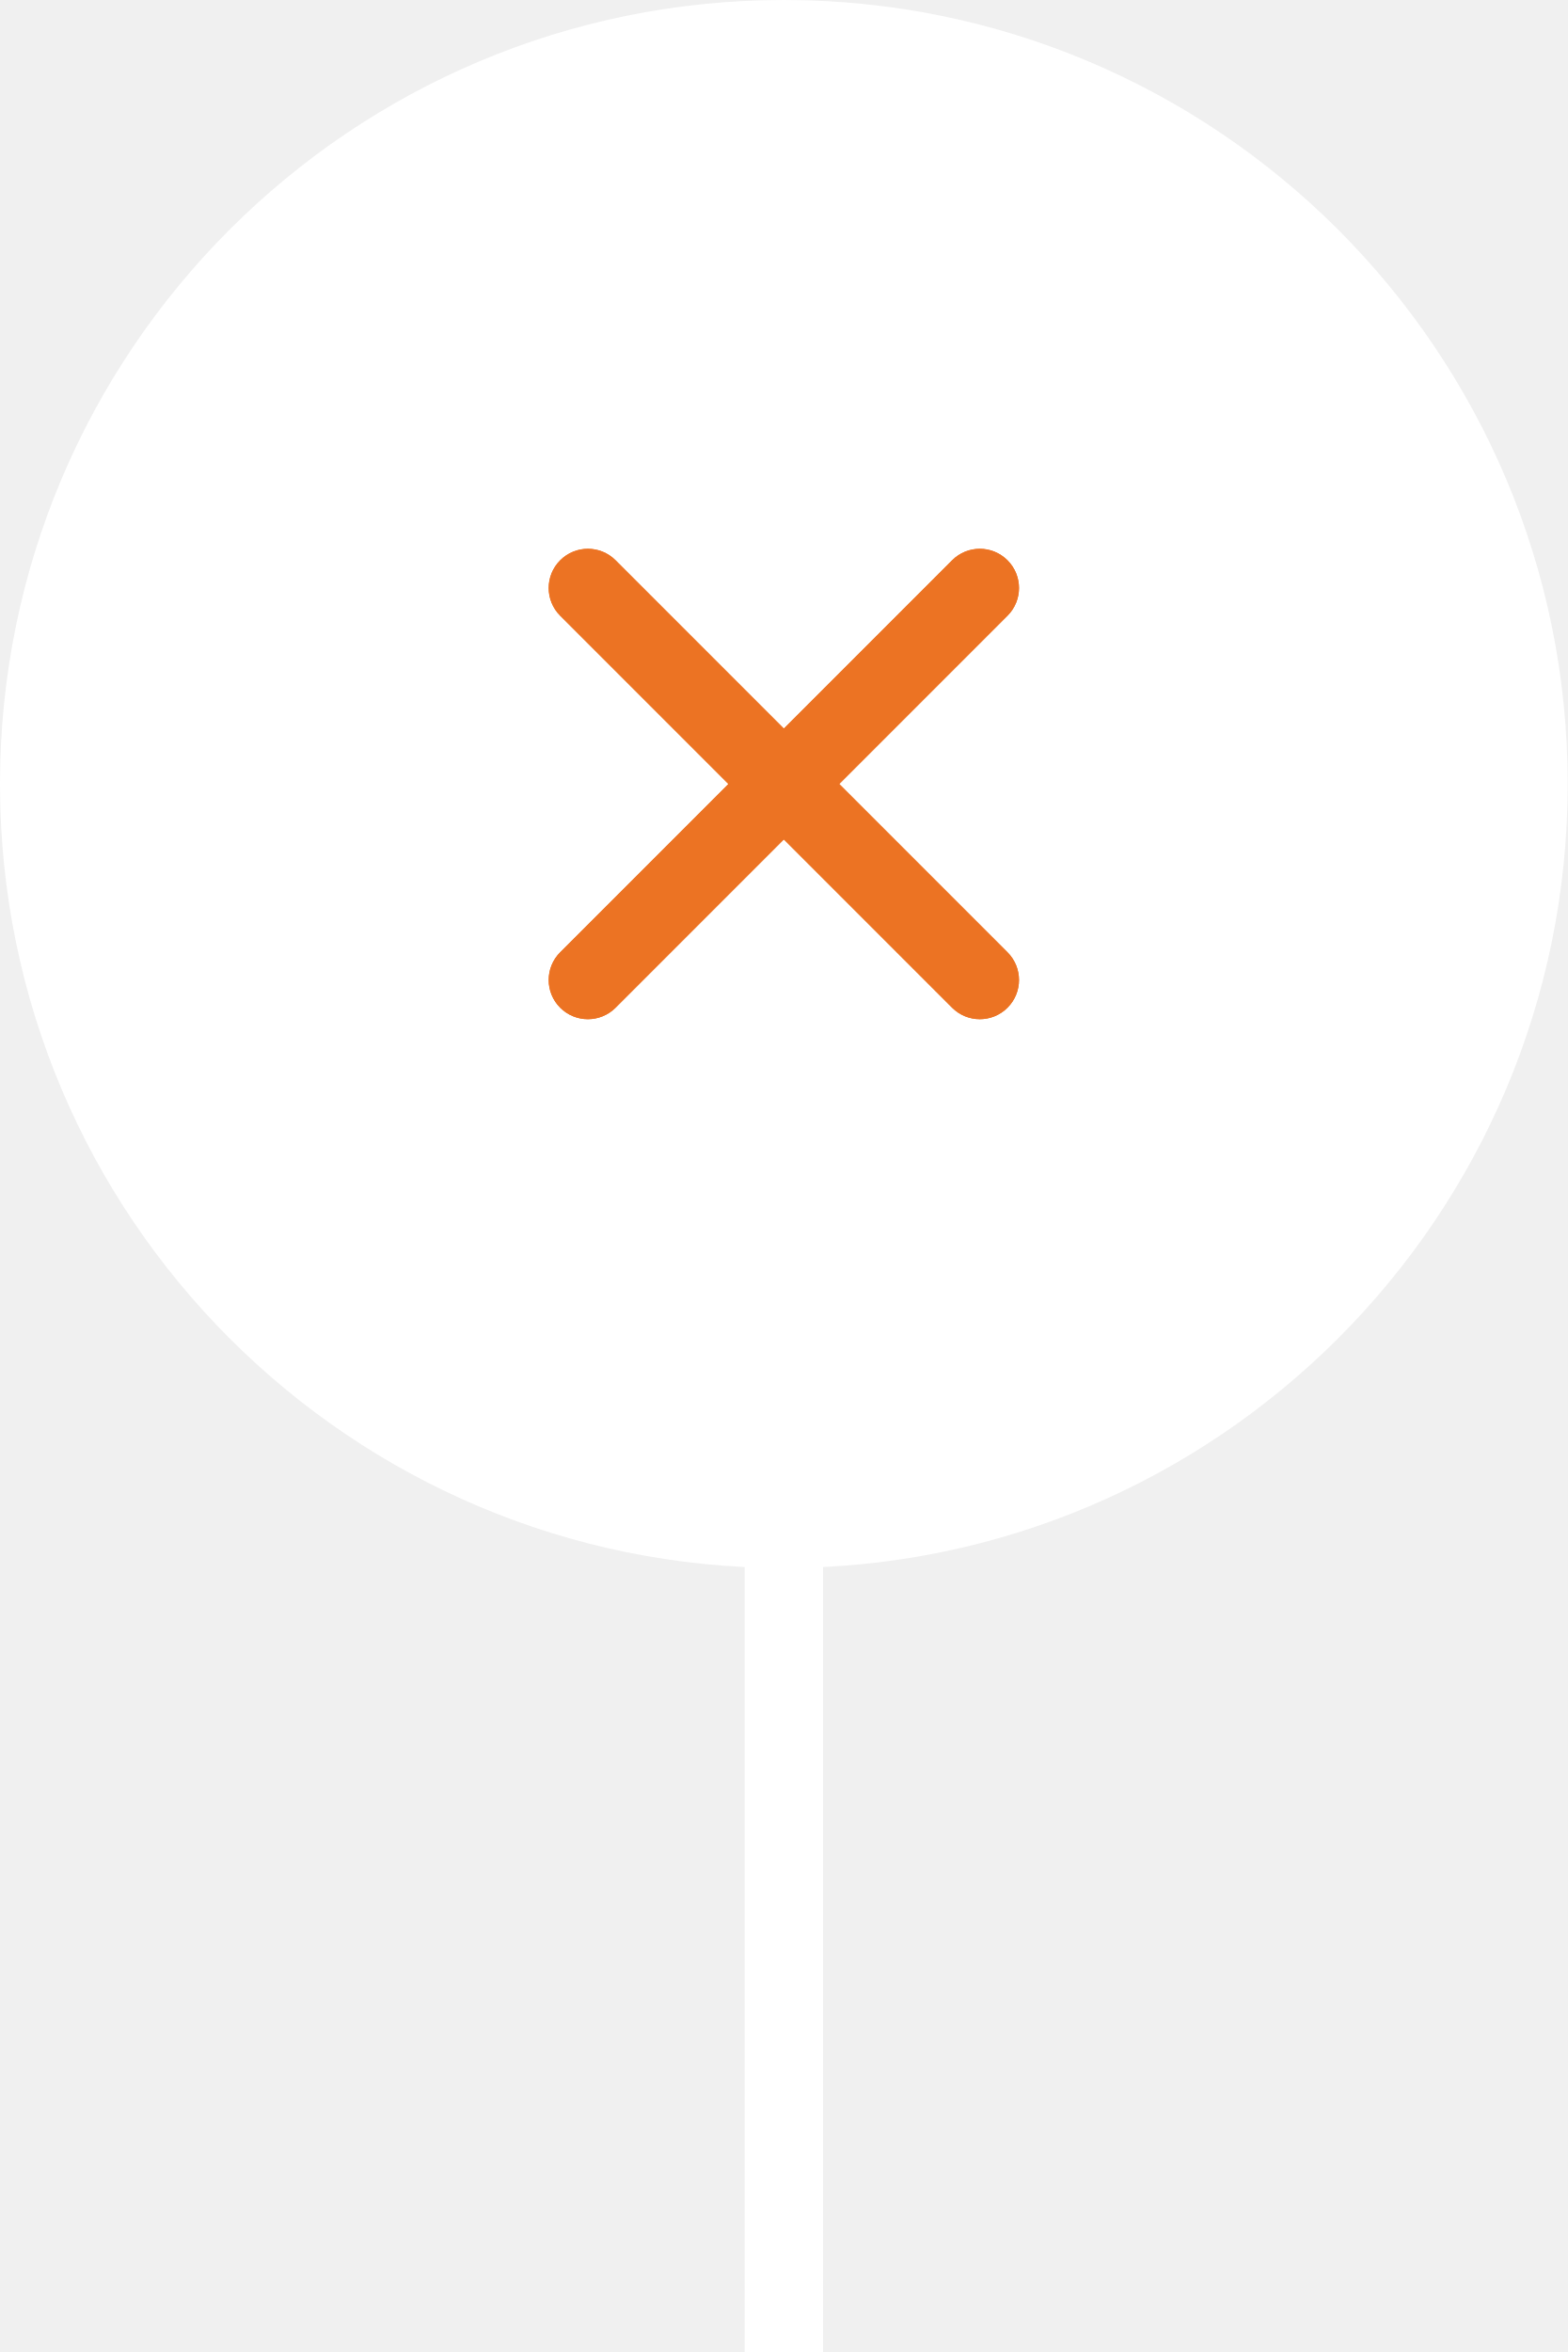
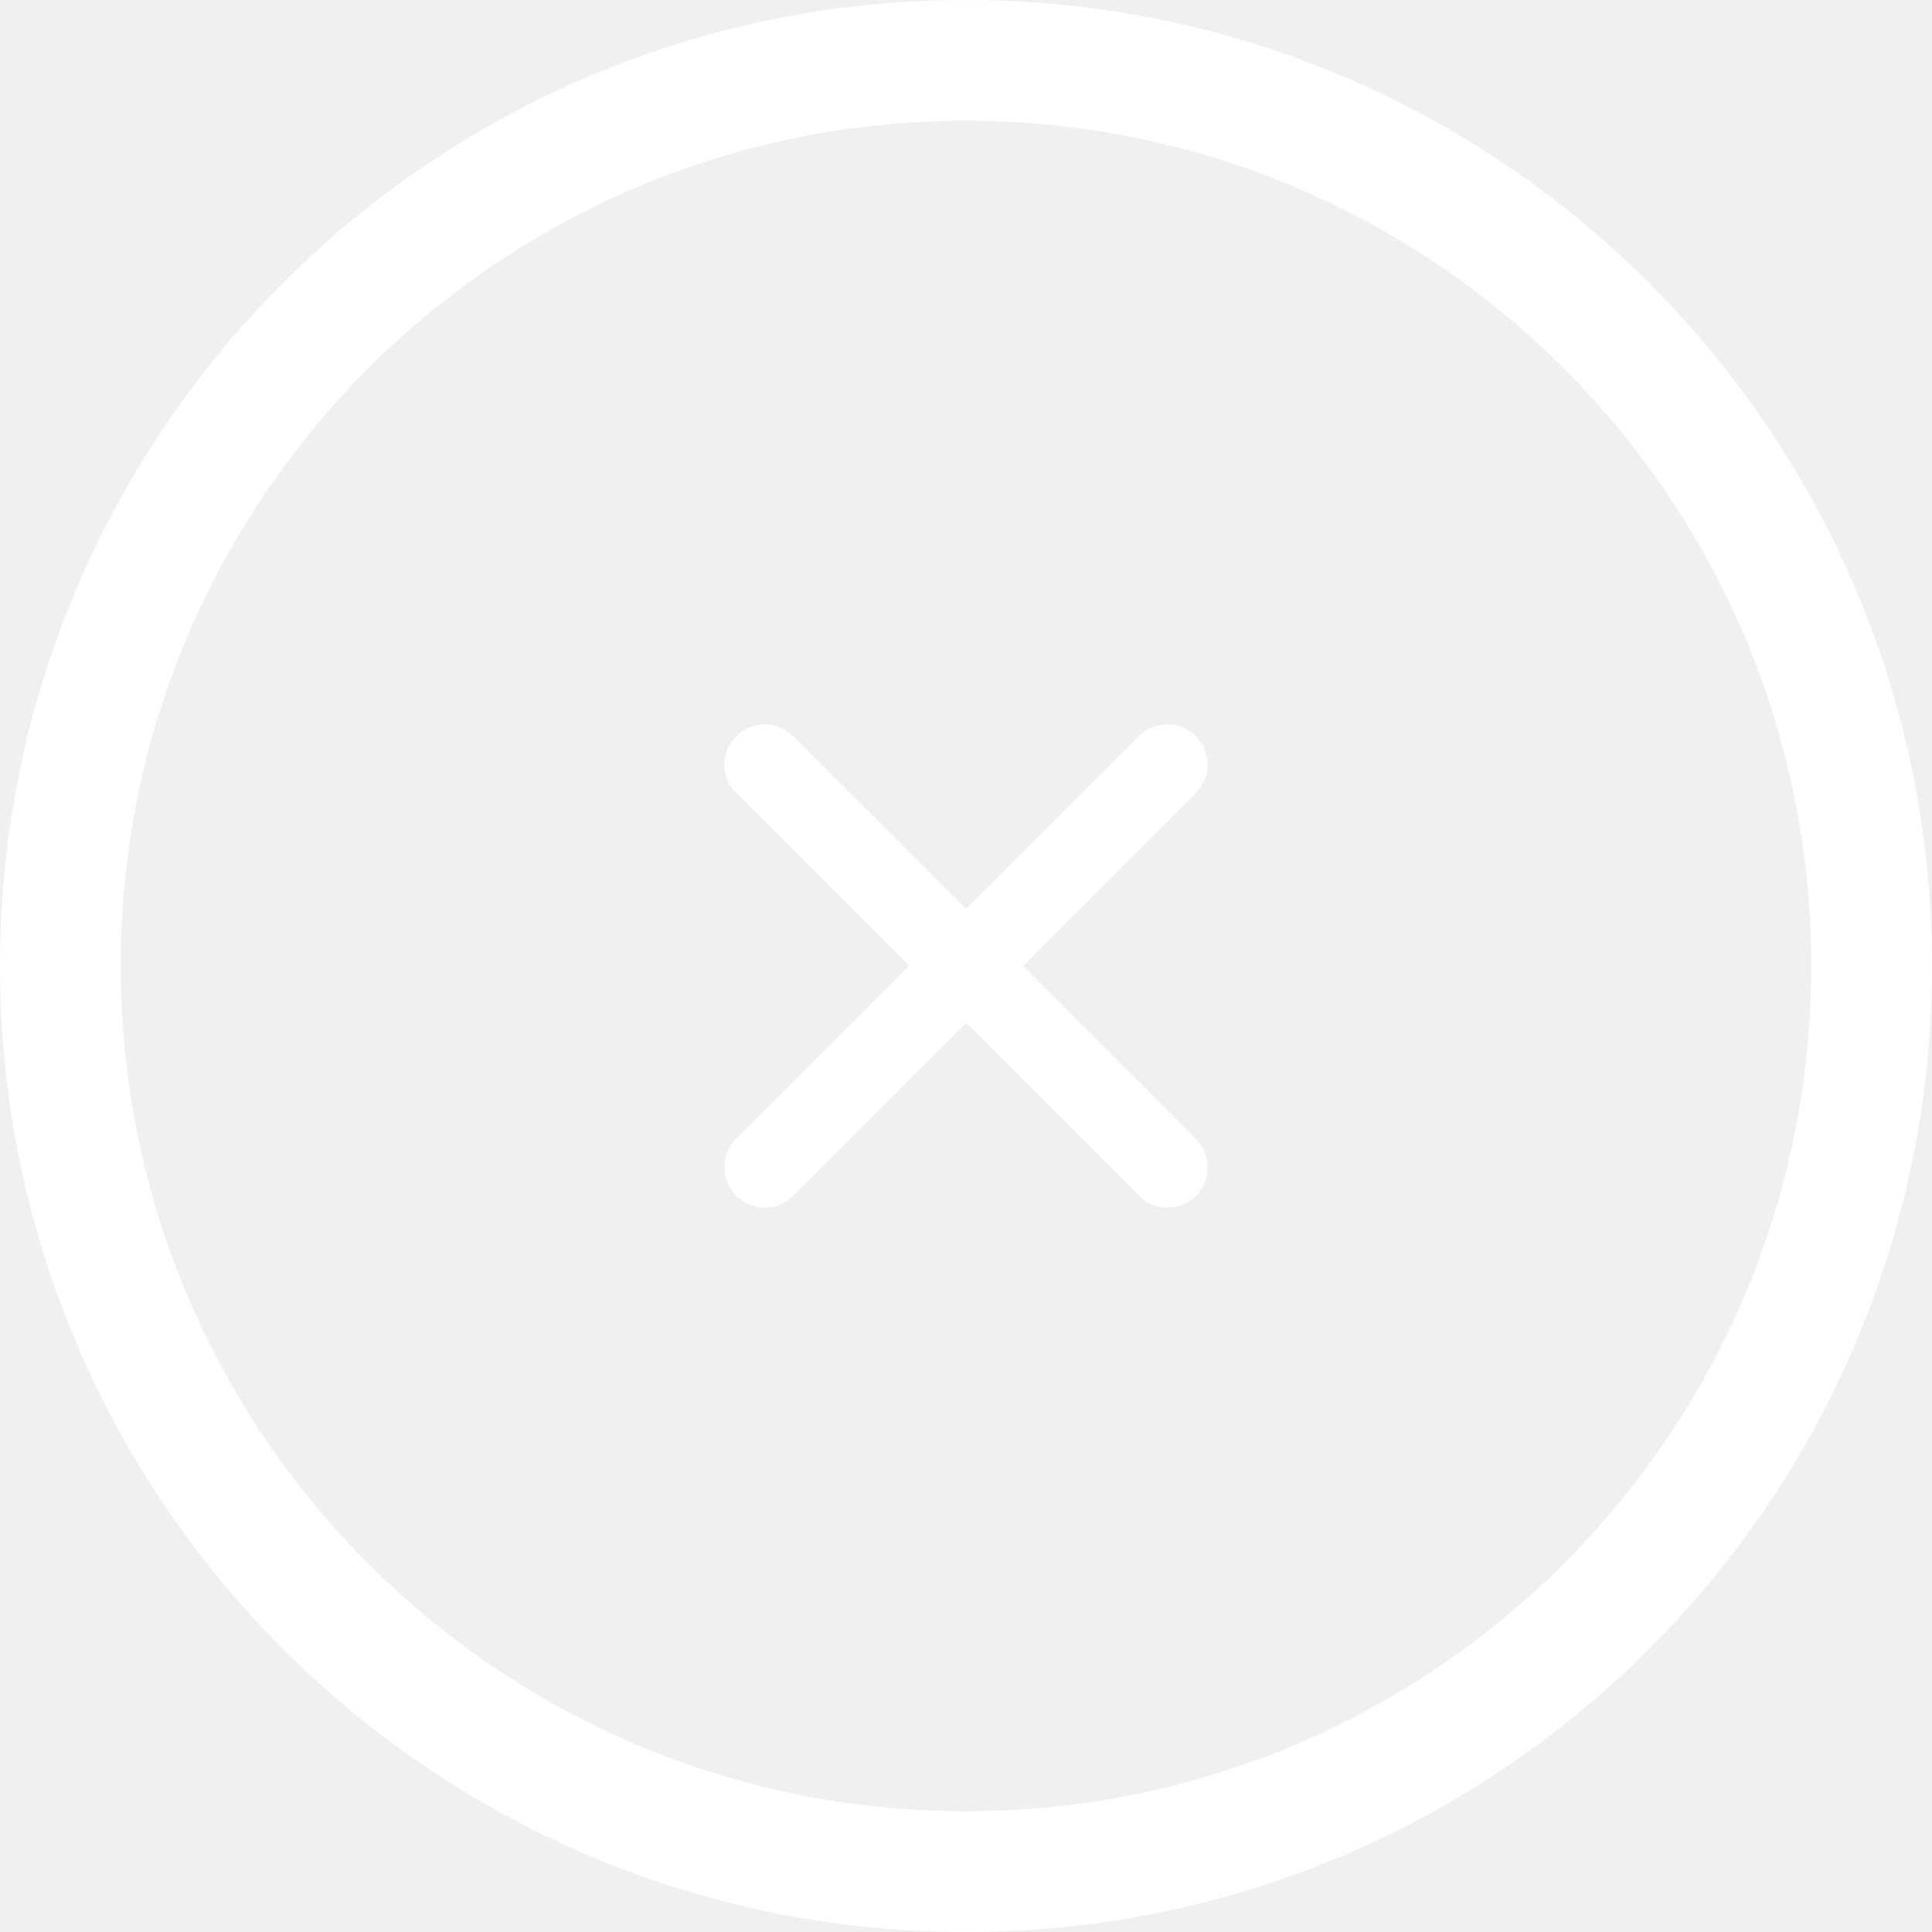
- <svg xmlns="http://www.w3.org/2000/svg" width="40" height="60" viewBox="0 0 40 60" fill="none">
-   <rect x="19" y="38" width="2" height="22" fill="white" />
-   <circle cx="20" cy="20" r="20" fill="white" />
-   <path fill-rule="evenodd" clip-rule="evenodd" d="M21.414 20L25.707 15.707C26.098 15.316 26.098 14.684 25.707 14.293C25.316 13.902 24.684 13.902 24.293 14.293L20 18.586L15.707 14.293C15.316 13.902 14.684 13.902 14.293 14.293C13.902 14.684 13.902 15.316 14.293 15.707L18.586 20L14.293 24.293C13.902 24.684 13.902 25.316 14.293 25.707C14.488 25.902 14.744 26 15 26C15.256 26 15.512 25.902 15.707 25.707L20 21.414L24.293 25.707C24.488 25.902 24.744 26 25 26C25.256 26 25.512 25.902 25.707 25.707C26.098 25.316 26.098 24.684 25.707 24.293L21.414 20Z" fill="#EC7323" />
-   <mask id="mask0_2_8297" style="mask-type:luminance" maskUnits="userSpaceOnUse" x="14" y="14" width="12" height="12">
-     <path fill-rule="evenodd" clip-rule="evenodd" d="M21.414 20L25.707 15.707C26.098 15.316 26.098 14.684 25.707 14.293C25.316 13.902 24.684 13.902 24.293 14.293L20 18.586L15.707 14.293C15.316 13.902 14.684 13.902 14.293 14.293C13.902 14.684 13.902 15.316 14.293 15.707L18.586 20L14.293 24.293C13.902 24.684 13.902 25.316 14.293 25.707C14.488 25.902 14.744 26 15 26C15.256 26 15.512 25.902 15.707 25.707L20 21.414L24.293 25.707C24.488 25.902 24.744 26 25 26C25.256 26 25.512 25.902 25.707 25.707C26.098 25.316 26.098 24.684 25.707 24.293L21.414 20Z" fill="white" />
+ <svg xmlns="http://www.w3.org/2000/svg" width="48" height="48" viewBox="0 0 48 48" fill="none">
+   <circle cx="24" cy="24" r="22.5" stroke="white" stroke-width="3" />
+   <path fill-rule="evenodd" clip-rule="evenodd" d="M25.414 24L29.707 19.707C30.098 19.316 30.098 18.684 29.707 18.293C29.316 17.902 28.684 17.902 28.293 18.293L24 22.586L19.707 18.293C19.316 17.902 18.684 17.902 18.293 18.293C17.902 18.684 17.902 19.316 18.293 19.707L22.586 24L18.293 28.293C17.902 28.684 17.902 29.316 18.293 29.707C18.488 29.902 18.744 30 19 30C19.256 30 19.512 29.902 19.707 29.707L24 25.414L28.293 29.707C28.488 29.902 28.744 30 29 30C29.256 30 29.512 29.902 29.707 29.707C30.098 29.316 30.098 28.684 29.707 28.293L25.414 24Z" fill="white" />
+   <mask id="mask0_218_10307" style="mask-type:luminance" maskUnits="userSpaceOnUse" x="18" y="17" width="13" height="13">
+     <path fill-rule="evenodd" clip-rule="evenodd" d="M25.414 24L29.707 19.707C30.098 19.316 30.098 18.684 29.707 18.293C29.316 17.902 28.684 17.902 28.293 18.293L24 22.586L19.707 18.293C19.316 17.902 18.684 17.902 18.293 18.293C17.902 18.684 17.902 19.316 18.293 19.707L22.586 24L18.293 28.293C17.902 28.684 17.902 29.316 18.293 29.707C18.488 29.902 18.744 30 19 30C19.256 30 19.512 29.902 19.707 29.707L24 25.414L28.293 29.707C28.488 29.902 28.744 30 29 30C29.256 30 29.512 29.902 29.707 29.707C30.098 29.316 30.098 28.684 29.707 28.293L25.414 24Z" fill="white" />
  </mask>
-   <g mask="url(#mask0_2_8297)">
-     <rect x="8" y="8" width="24" height="24" fill="#EC7323" />
+   <g mask="url(#mask0_218_10307)">
+     <rect x="12" y="12" width="24" height="24" fill="white" />
  </g>
</svg>
